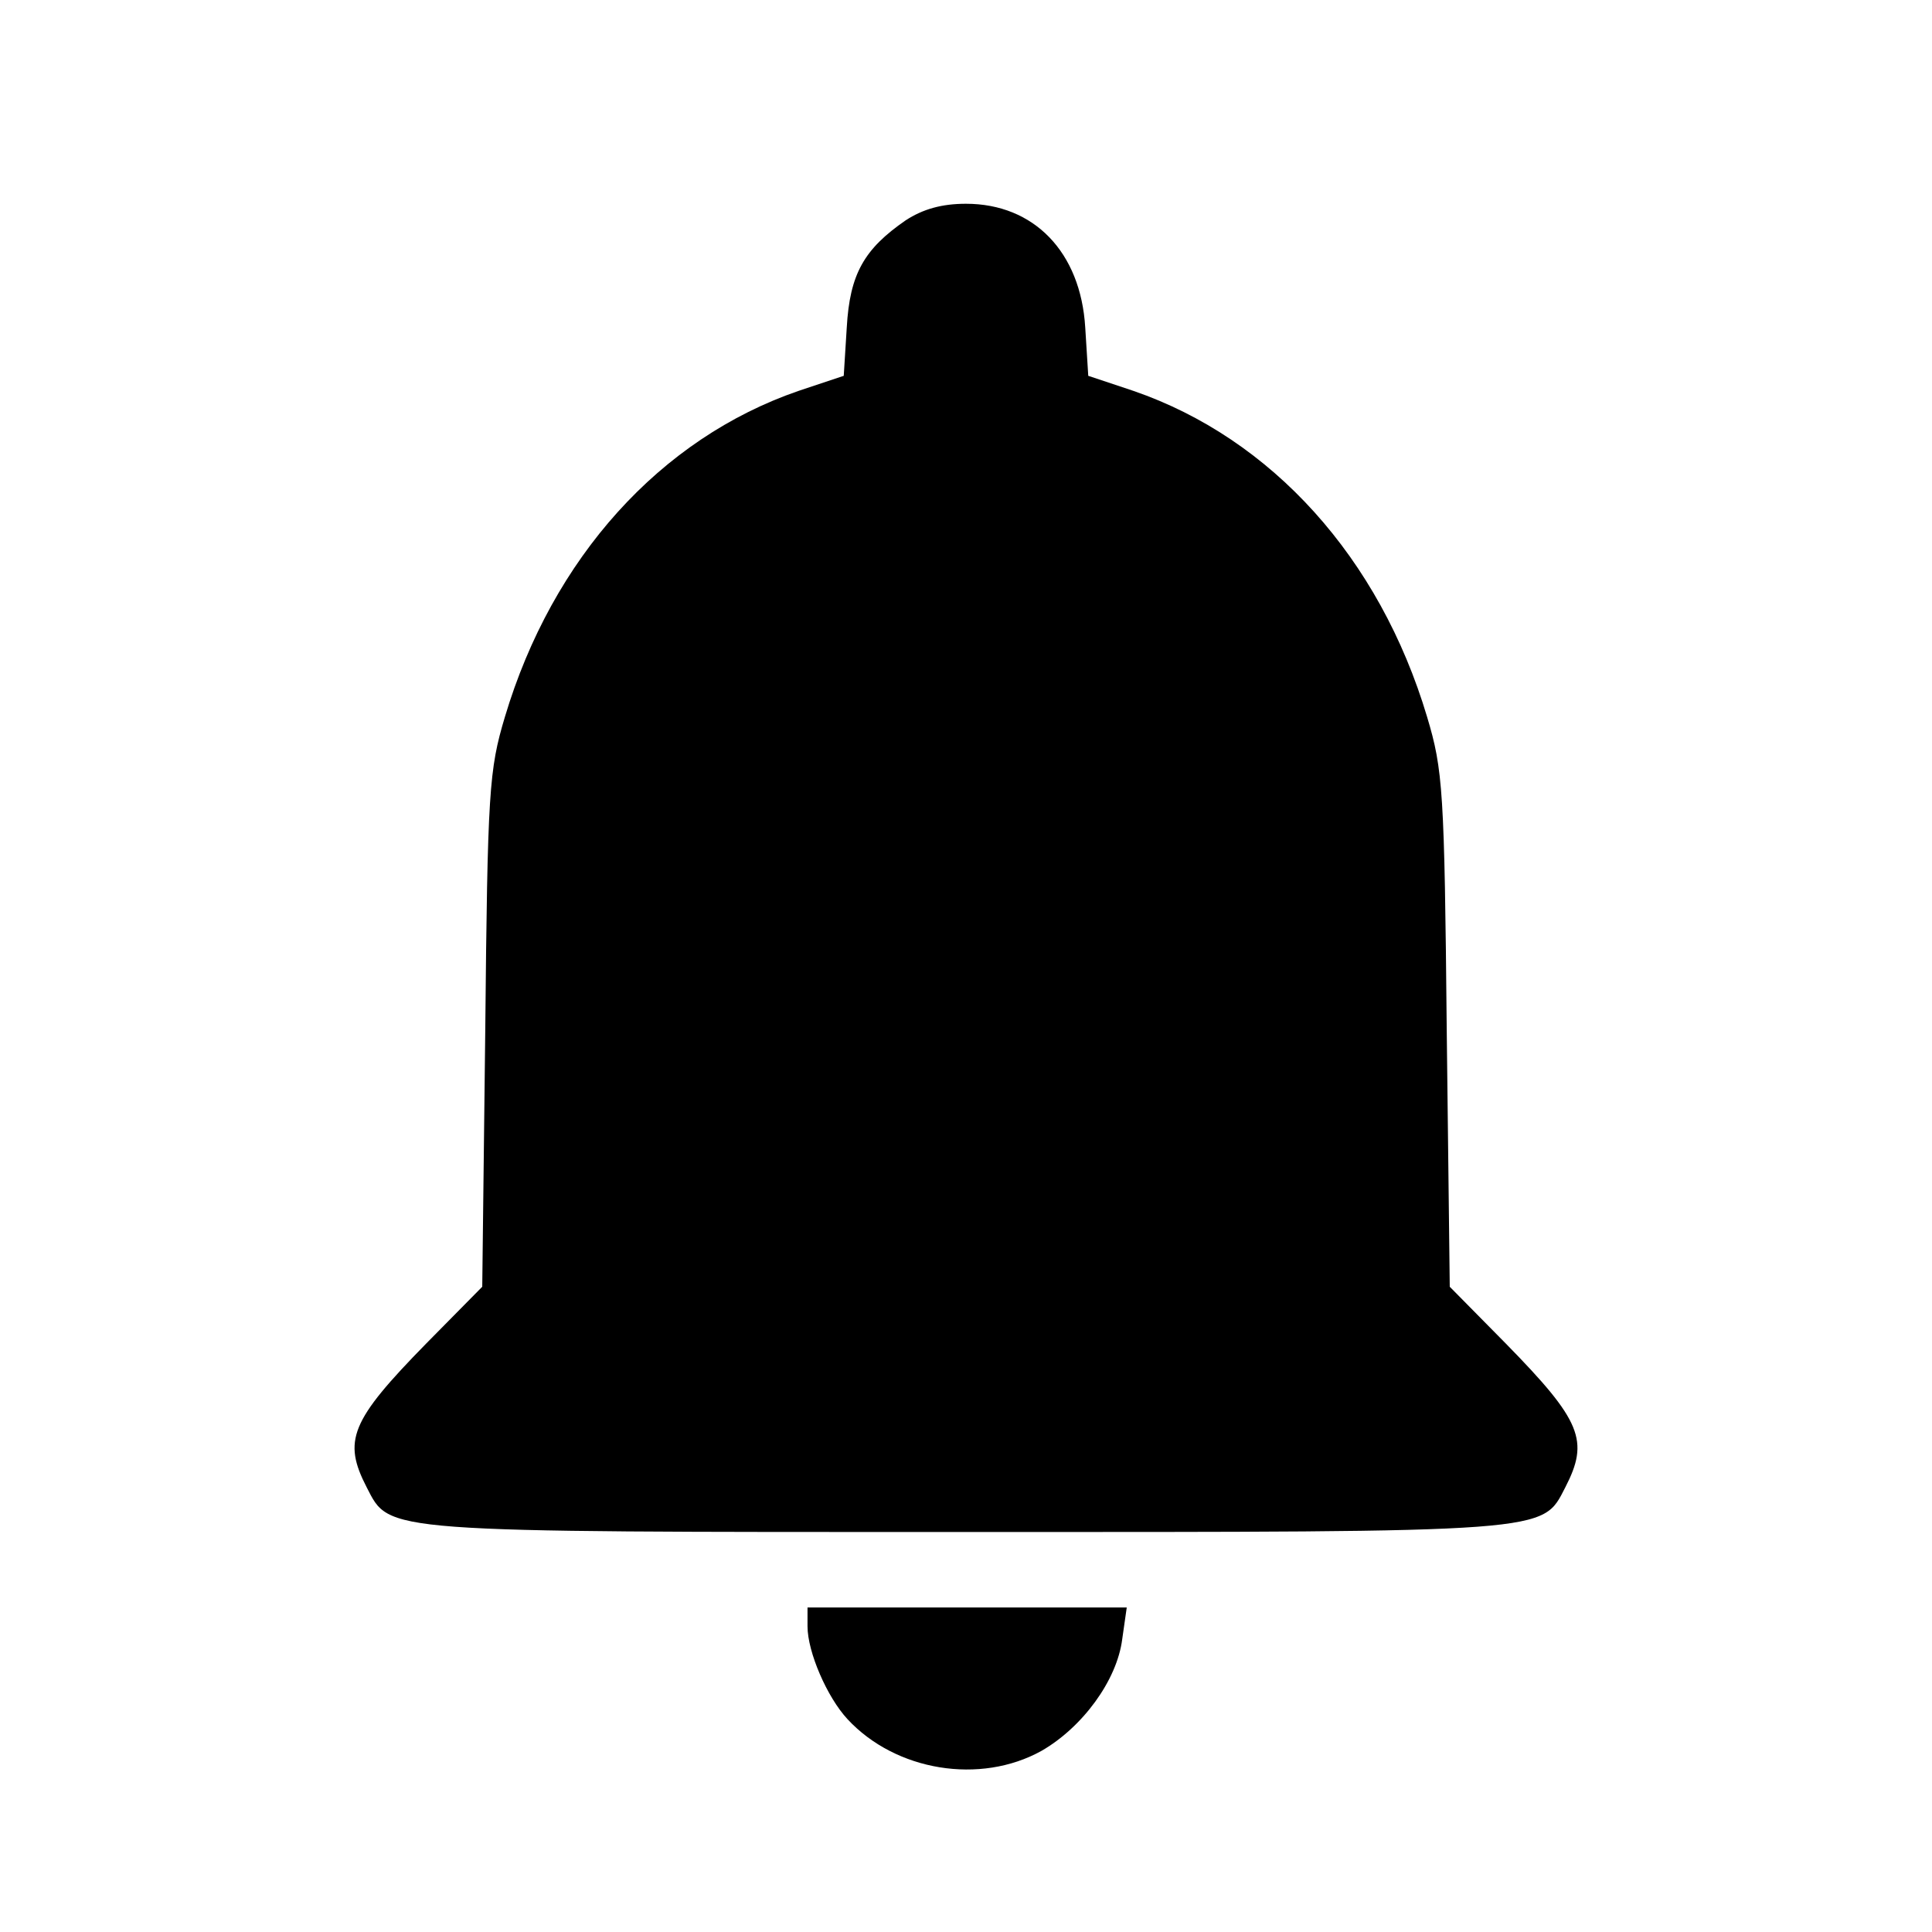
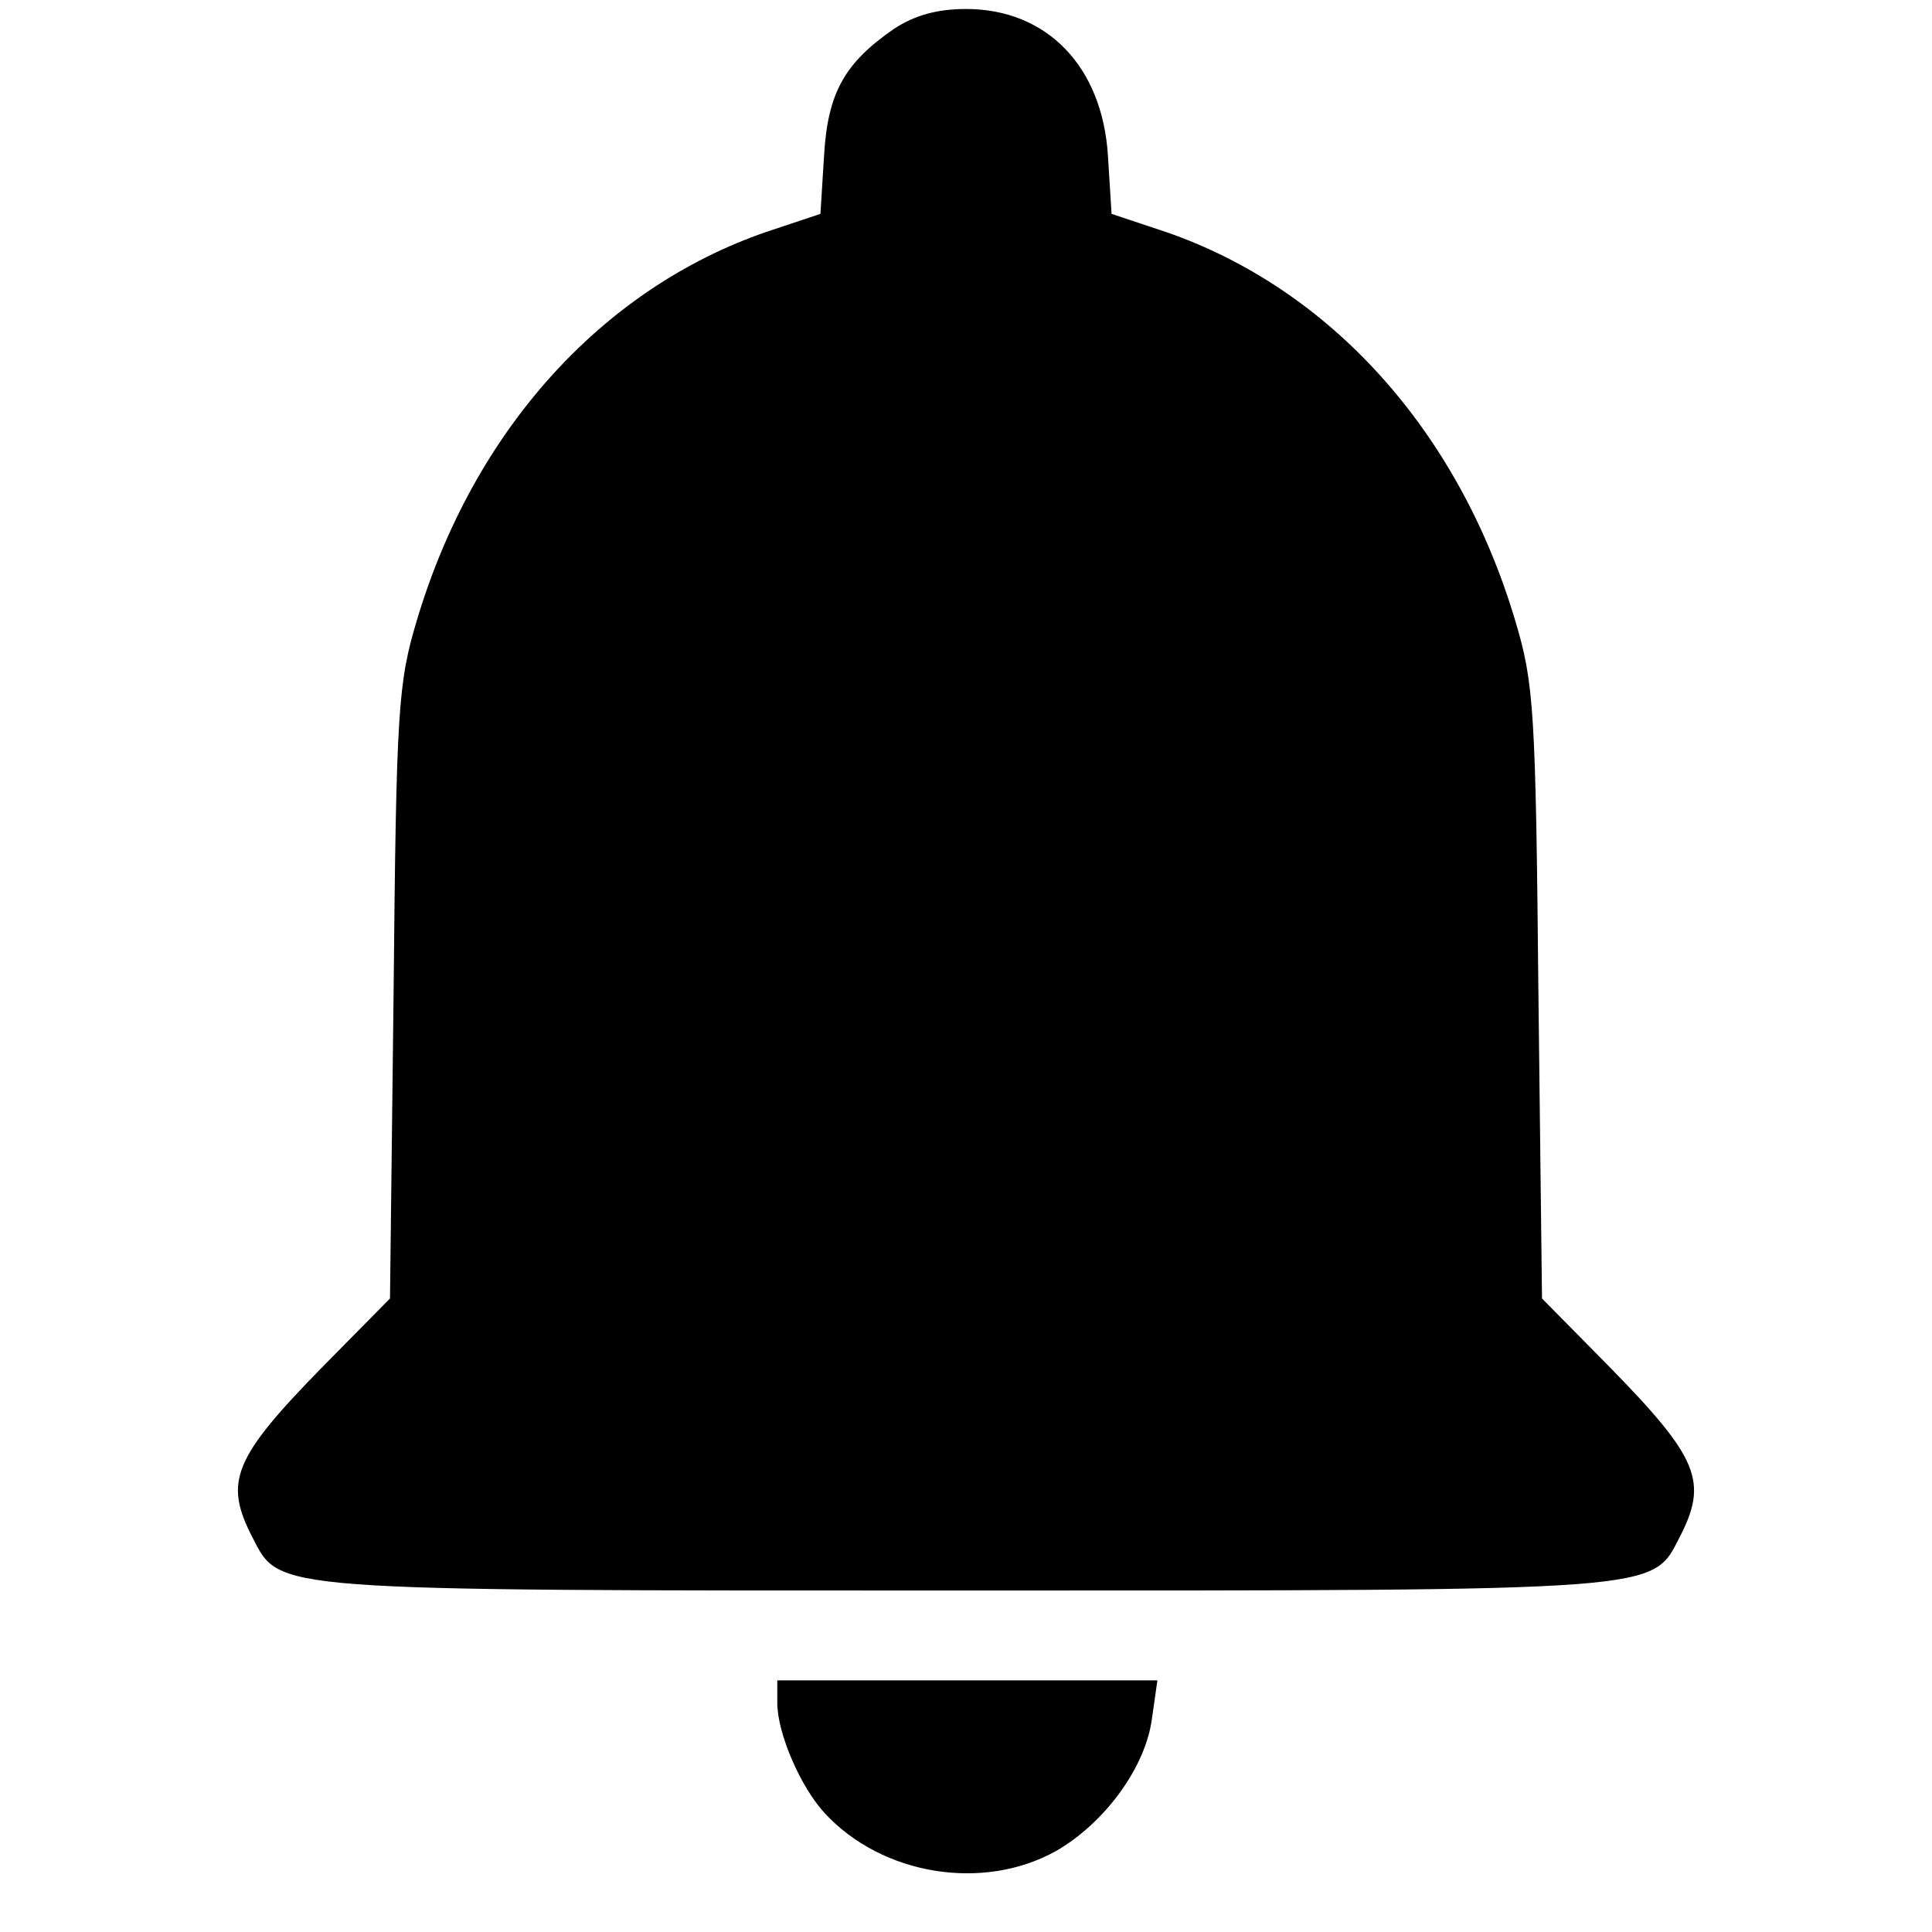
- <svg xmlns="http://www.w3.org/2000/svg" version="1.0" width="256pt" height="256pt" viewBox="0 0 256 256" preserveAspectRatio="xMidYMid meet">
-   <g transform="translate(0,256) scale(0.1,-0.1)" fill="#000000" stroke="none">
+ <svg xmlns="http://www.w3.org/2000/svg" viewBox="65 26 126 215" width="512pt" height="512pt">
+   <g transform="translate(0,256) scale(0.1,-0.1)" fill="#000000">
    <path d="M1200 2268 c-55 -38 -74 -71 -78 -142 l-4 -64 -60 -20 c-183 -63 -326 -221 -389 -432 -21 -70 -23 -98 -26 -415 l-4 -340 -74 -75 c-101 -103 -111 -129 -79 -191 31 -60 15 -59 794 -59 779 0 763 -1 794 59 32 62 22 88 -79 191 l-74 75 -4 340 c-3 317 -5 345 -26 415 -63 211 -206 369 -389 432 l-60 20 -4 64 c-6 100 -68 164 -158 164 -32 0 -57 -7 -80 -22z" />
    <path d="M1070 405 c0 -34 26 -94 53 -123 64 -69 176 -87 257 -42 54 31 100 93 107 148 l6 42 -212 0 -211 0 0 -25z" />
  </g>
</svg>
